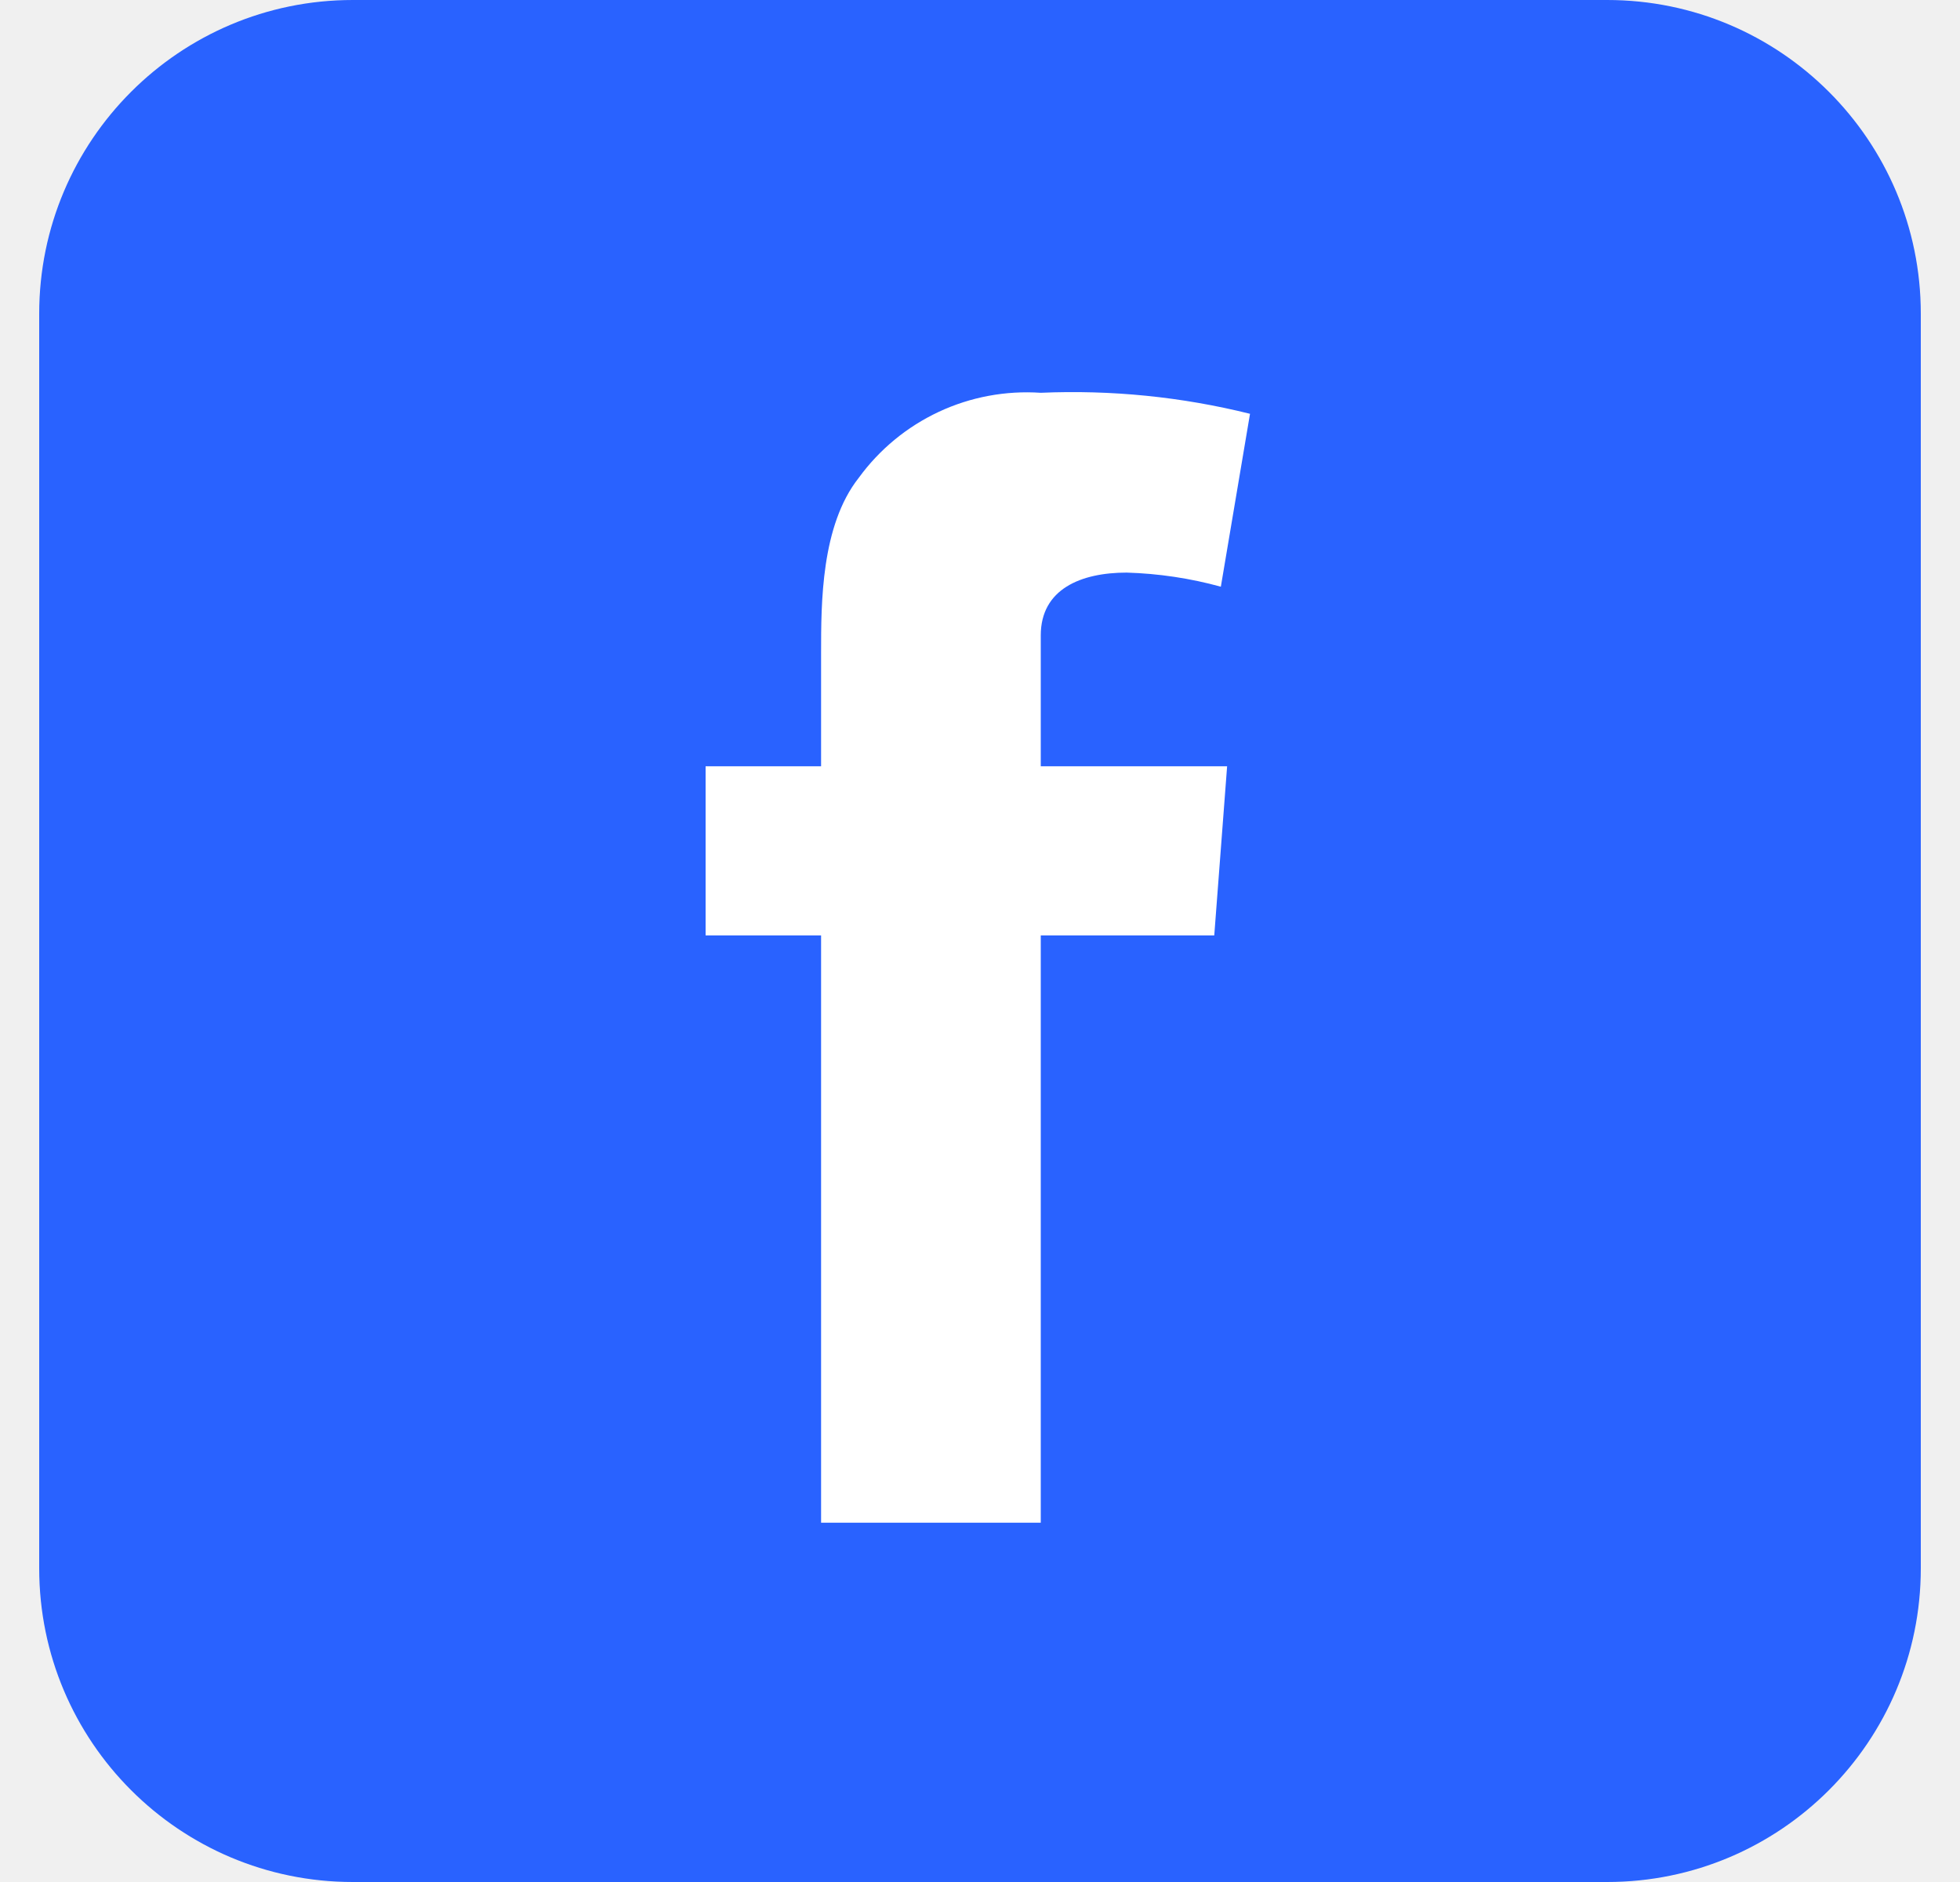
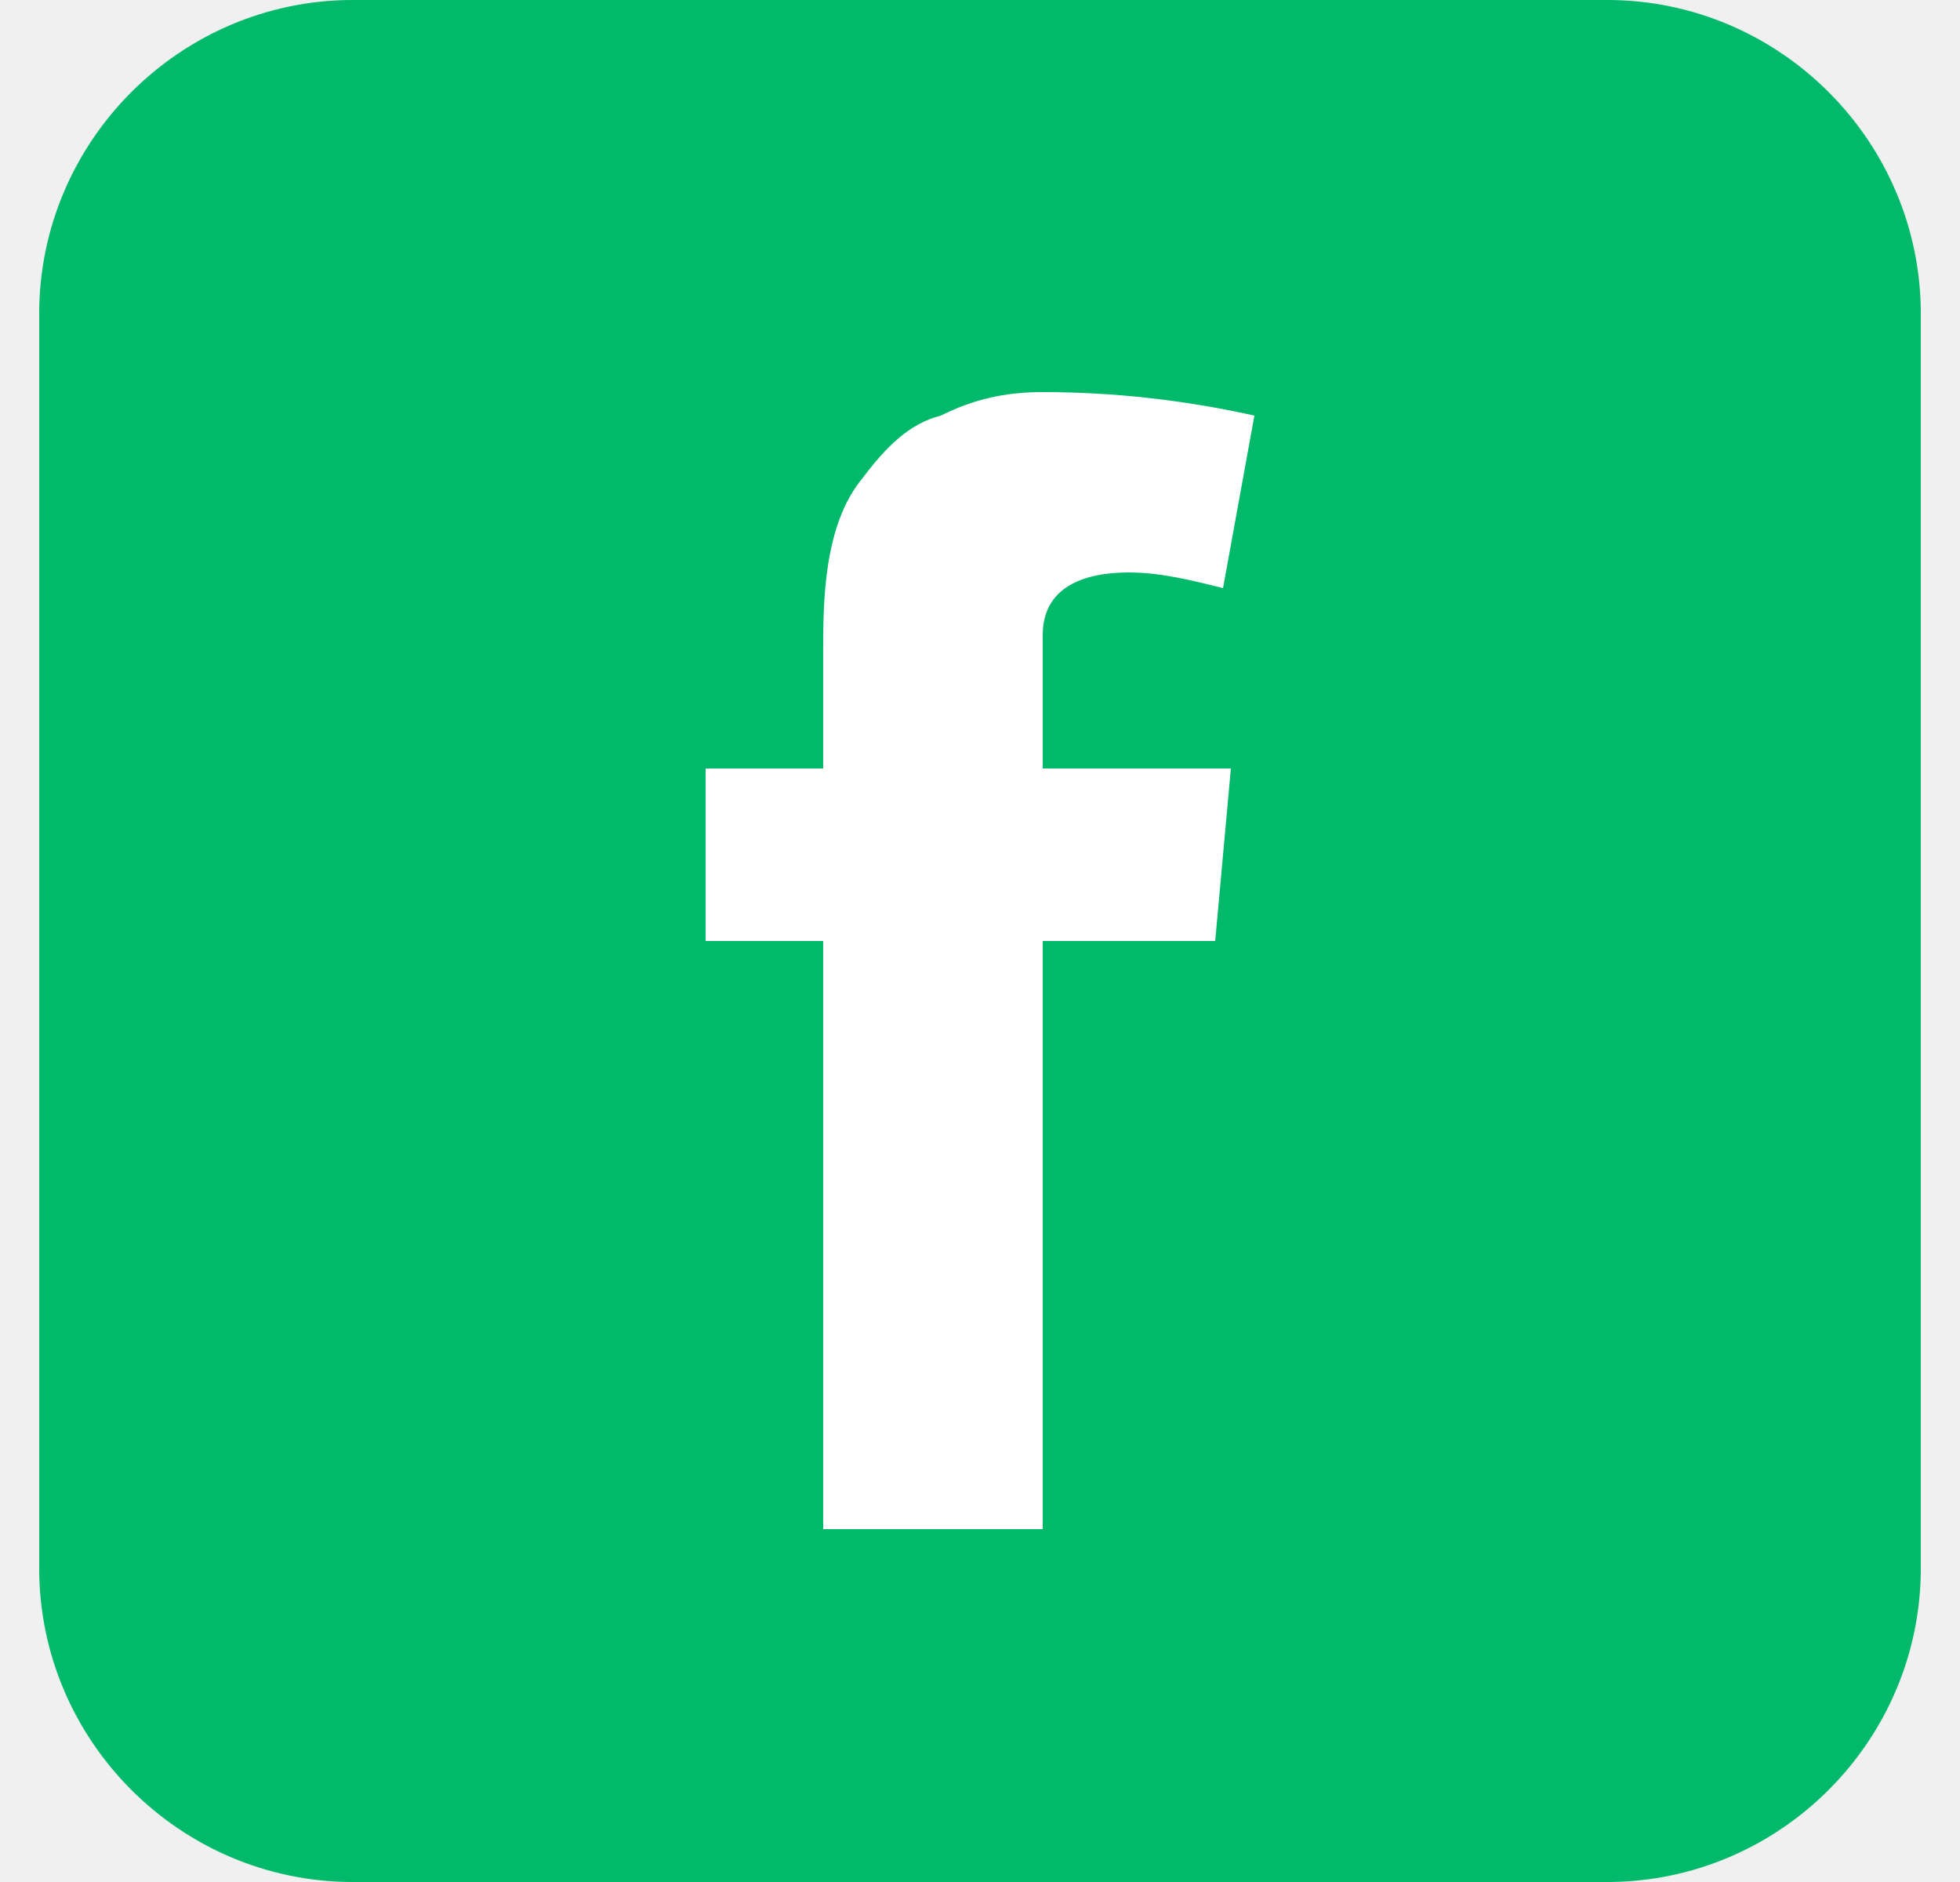
- <svg xmlns="http://www.w3.org/2000/svg" width="25" height="24" viewBox="0 0 25 24" fill="none">
-   <rect x="0.5" width="24" height="24" rx="4" fill="#2962FF" />
-   <path d="M9 9.772H10.473V8.327C10.473 7.687 10.473 6.702 10.953 6.094C11.217 5.731 11.568 5.442 11.974 5.252C12.38 5.062 12.828 4.979 13.275 5.009C14.173 4.97 15.072 5.06 15.944 5.277L15.572 7.482C15.181 7.374 14.777 7.314 14.371 7.302C13.791 7.302 13.275 7.51 13.275 8.103V9.772H15.652L15.488 11.929H13.275V19.418H10.473V11.929H9V9.772Z" fill="white" />
+ <svg xmlns="http://www.w3.org/2000/svg" version="1.1" id="Layer_1" x="0px" y="0px" viewBox="0 0 25 24" style="enable-background:new 0 0 25 24;" xml:space="preserve">
+   <style type="text/css">
+ 	.st0{fill:#00B96B;}
+ 	.st1{fill:#FFFFFF;}
+ </style>
+   <path class="st0" d="M4.5,0h16c2.2,0,4,1.8,4,4v16c0,2.2-1.8,4-4,4h-16c-2.2,0-4-1.8-4-4V4C0.5,1.8,2.3,0,4.5,0z" />
+   <path class="st1" d="M9,9.8h1.5V8.3c0-0.6,0-1.6,0.5-2.2c0.3-0.4,0.6-0.7,1-0.8C12.4,5.1,12.8,5,13.3,5c0.9,0,1.8,0.1,2.7,0.3  l-0.4,2.2c-0.4-0.1-0.8-0.2-1.2-0.2c-0.6,0-1.1,0.2-1.1,0.8v1.7h2.4l-0.2,2.2h-2.2v7.5h-2.8v-7.5H9V9.8z" />
</svg>
